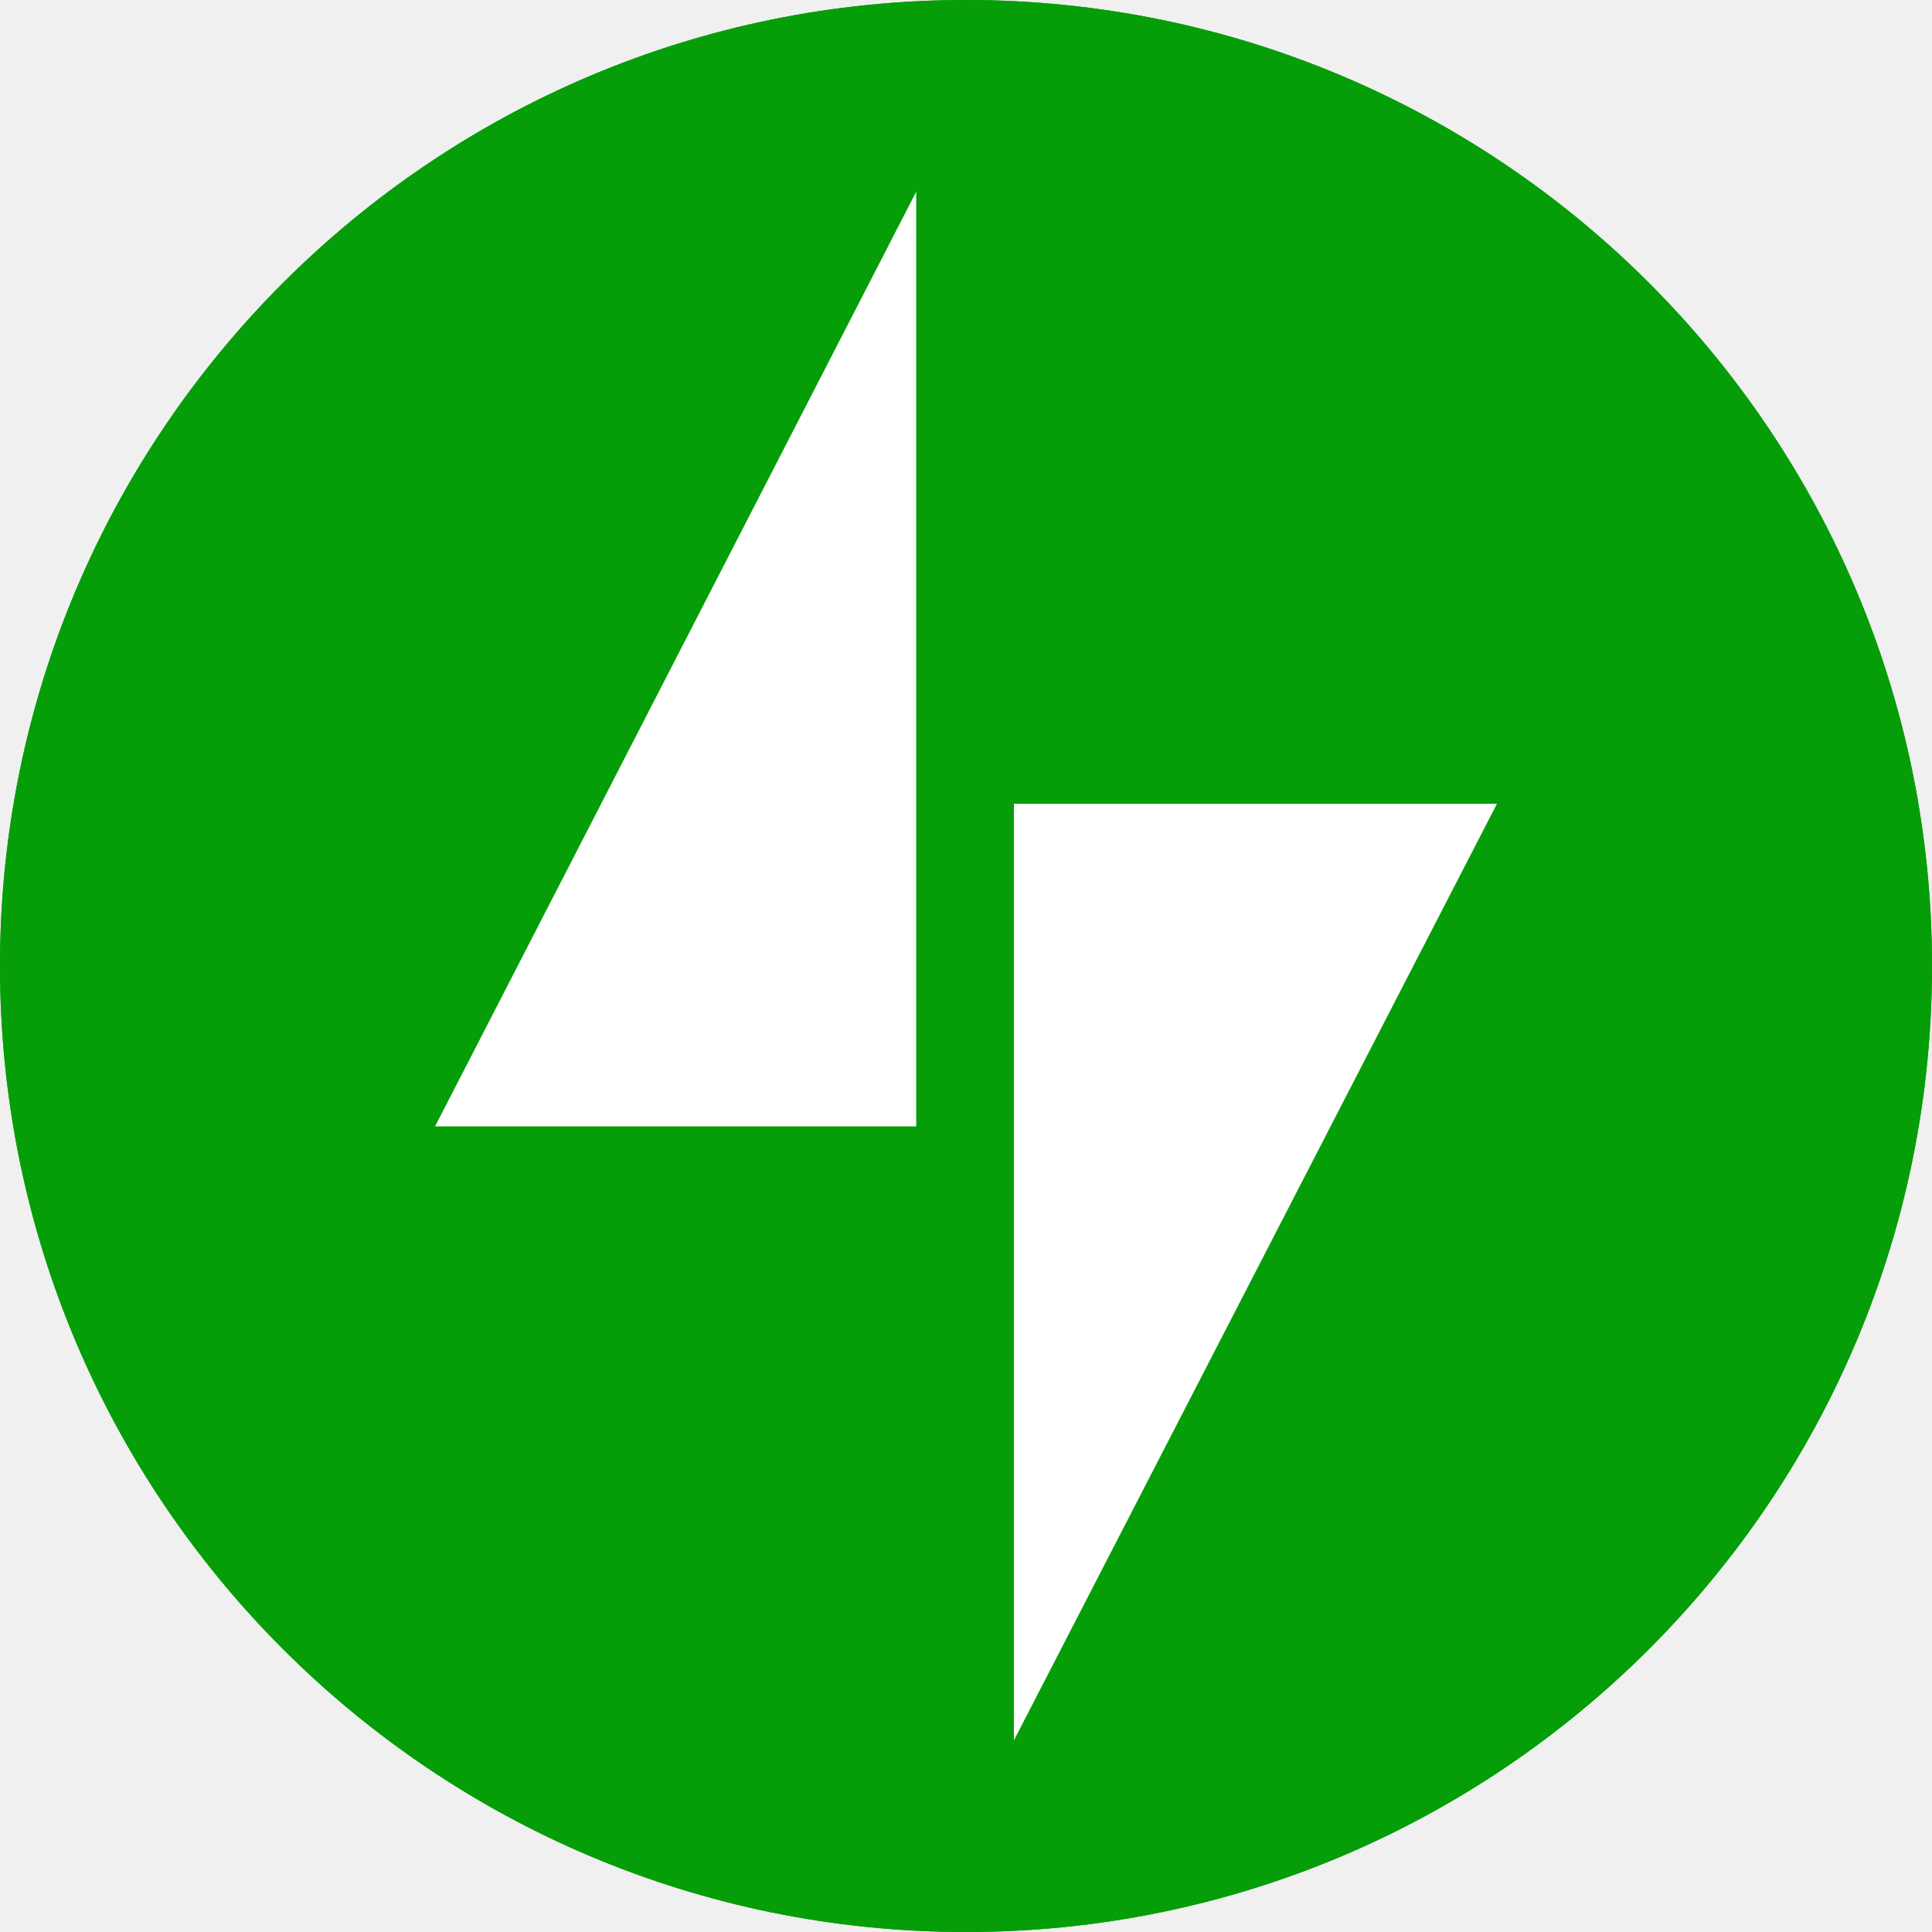
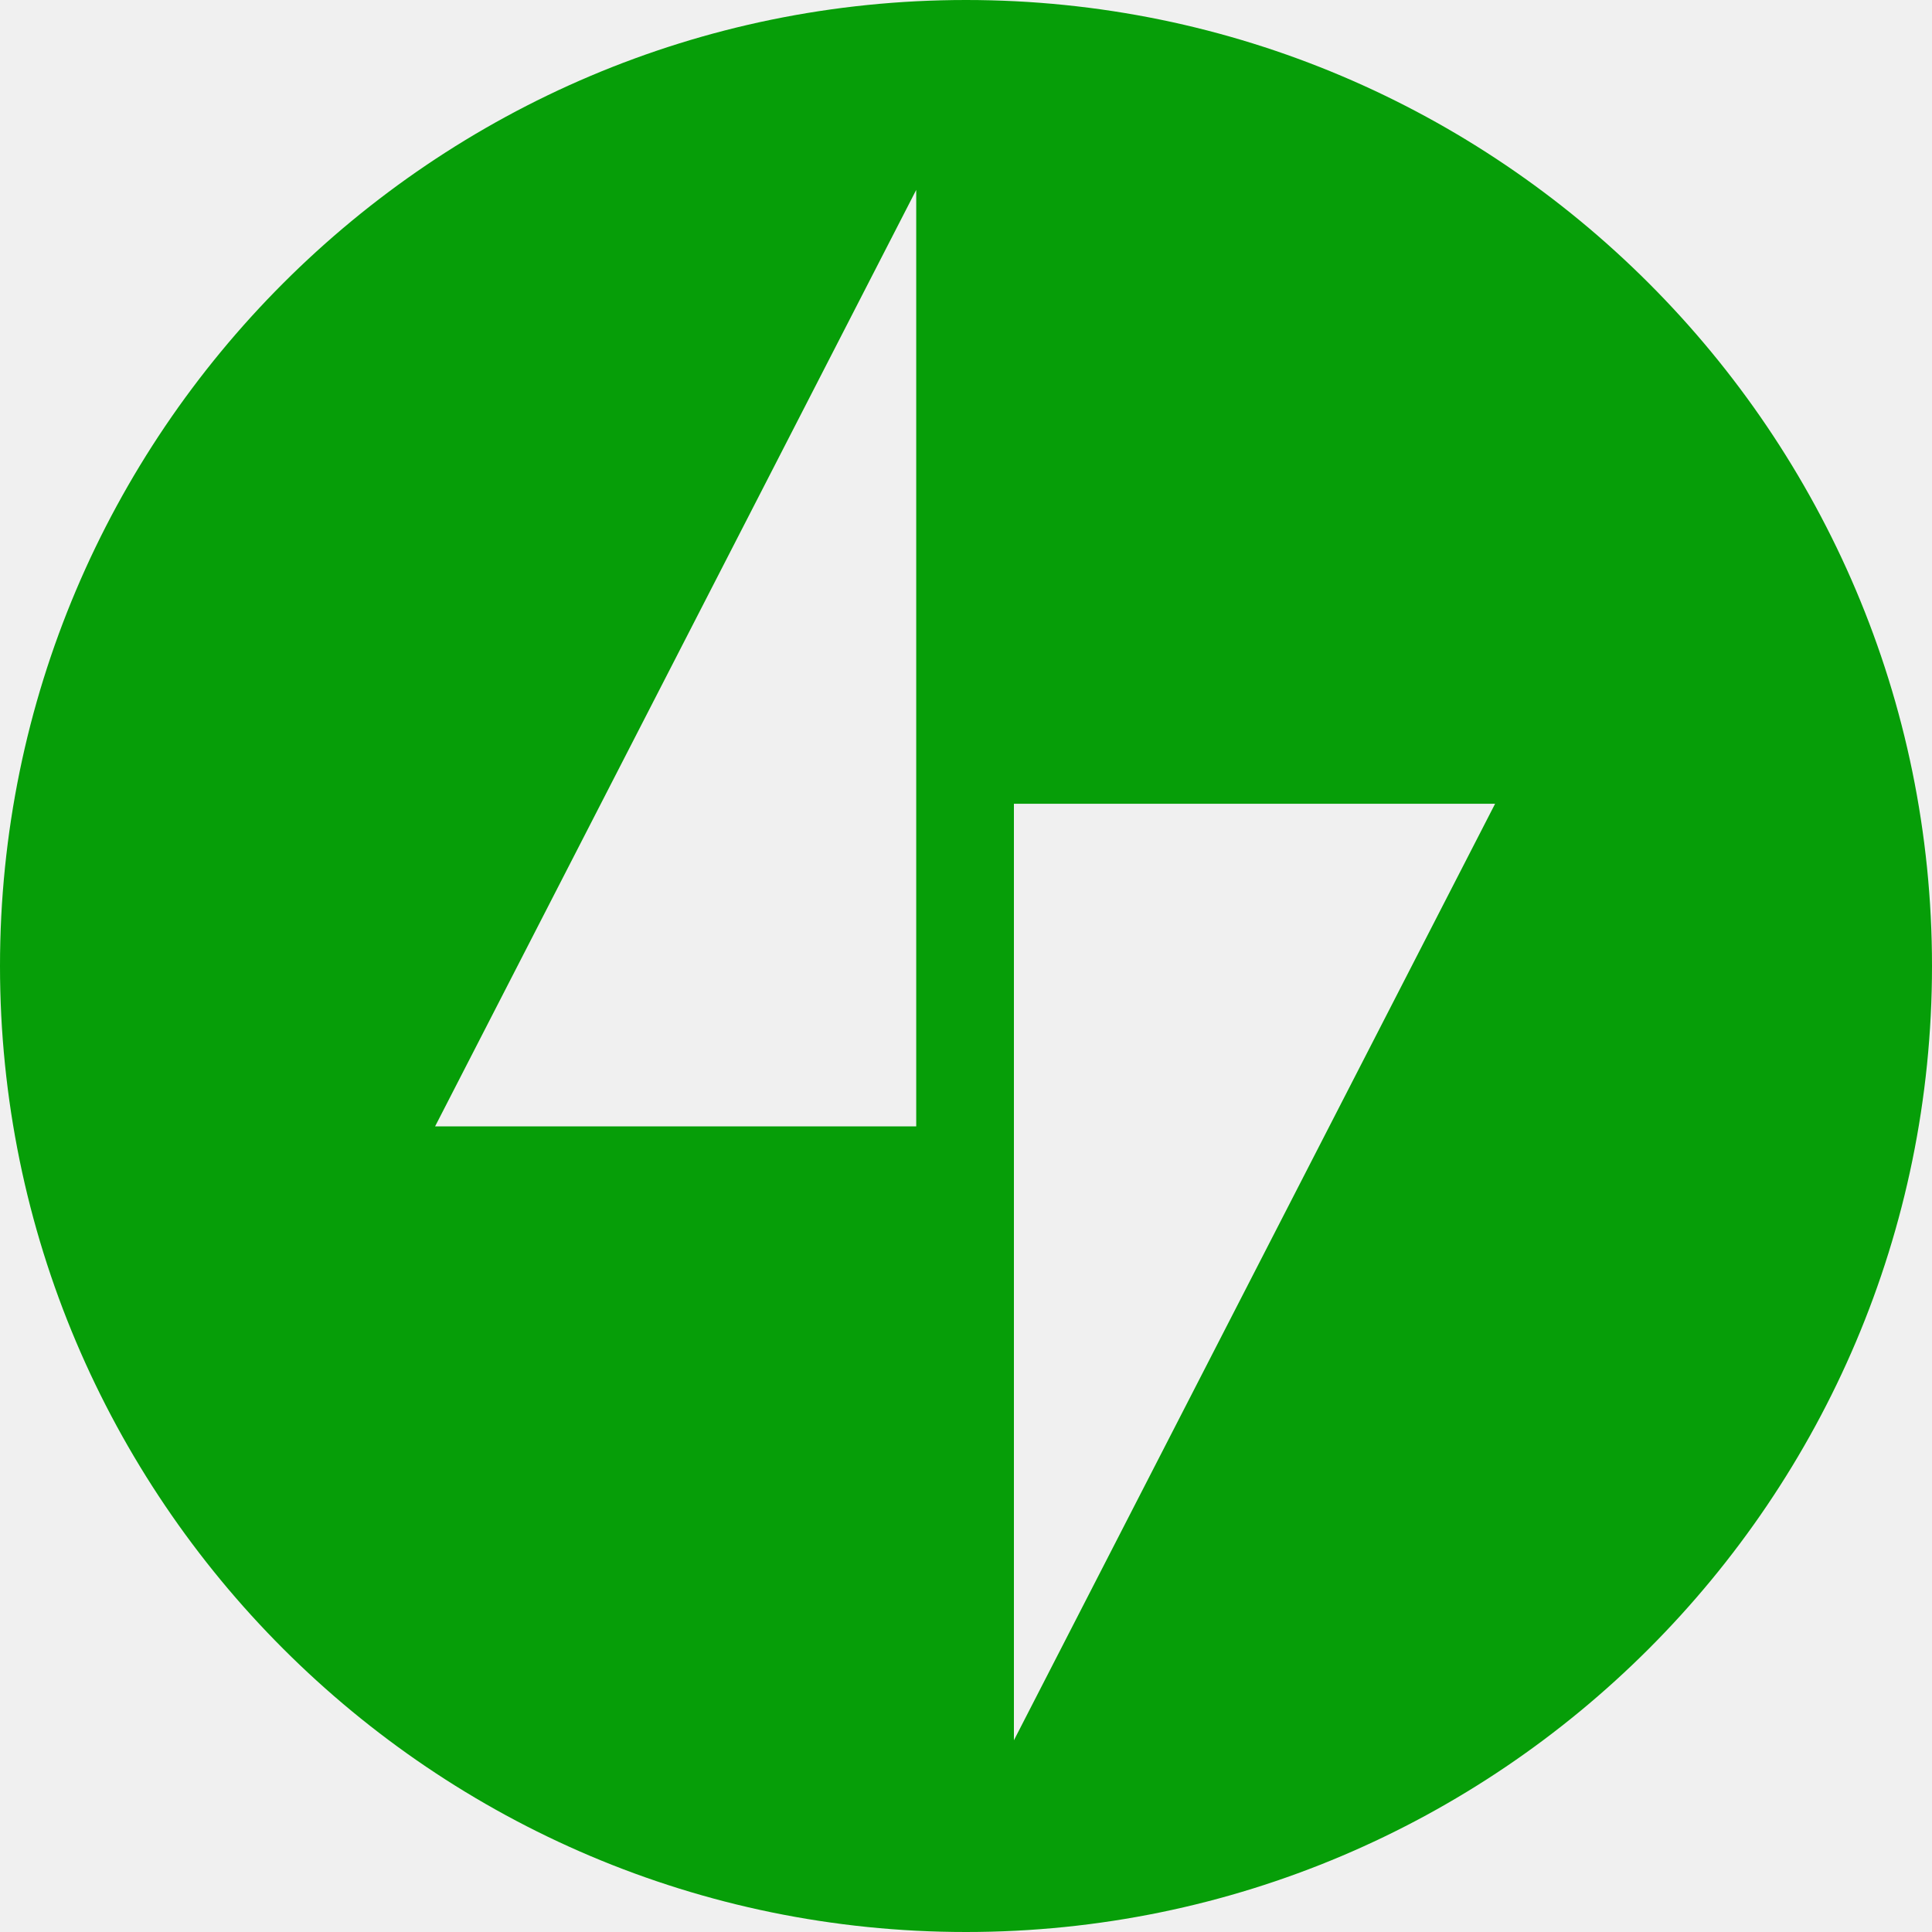
- <svg xmlns="http://www.w3.org/2000/svg" width="64" height="64" viewBox="0 0 64 64" fill="none">
-   <circle cx="32" cy="32" r="32" fill="#069E08" />
-   <path d="M32 64C49.673 64 64 49.673 64 32C64 14.327 49.673 0 32 0C14.327 0 0 14.327 0 32C0 49.673 14.327 64 32 64Z" fill="#069E08" />
-   <path d="M33.588 26.626V57.649L49.588 26.626H33.588Z" fill="white" />
-   <path d="M30.351 37.313V6.351L14.412 37.313H30.351Z" fill="white" />
+ <svg xmlns="http://www.w3.org/2000/svg" width="55" height="55" viewBox="0 0 55 55" fill="none">
+   <path d="M27.5 0C12.333 0 0 12.333 0 27.5C0 42.667 12.333 55 27.5 55C42.667 55 55 42.667 55 27.5C55 12.333 42.667 0 27.5 0ZM26.083 32.066H12.386L26.083 5.406V32.066ZM28.864 49.542V22.882H42.562L28.864 49.542Z" fill="#069E08" />
</svg>
